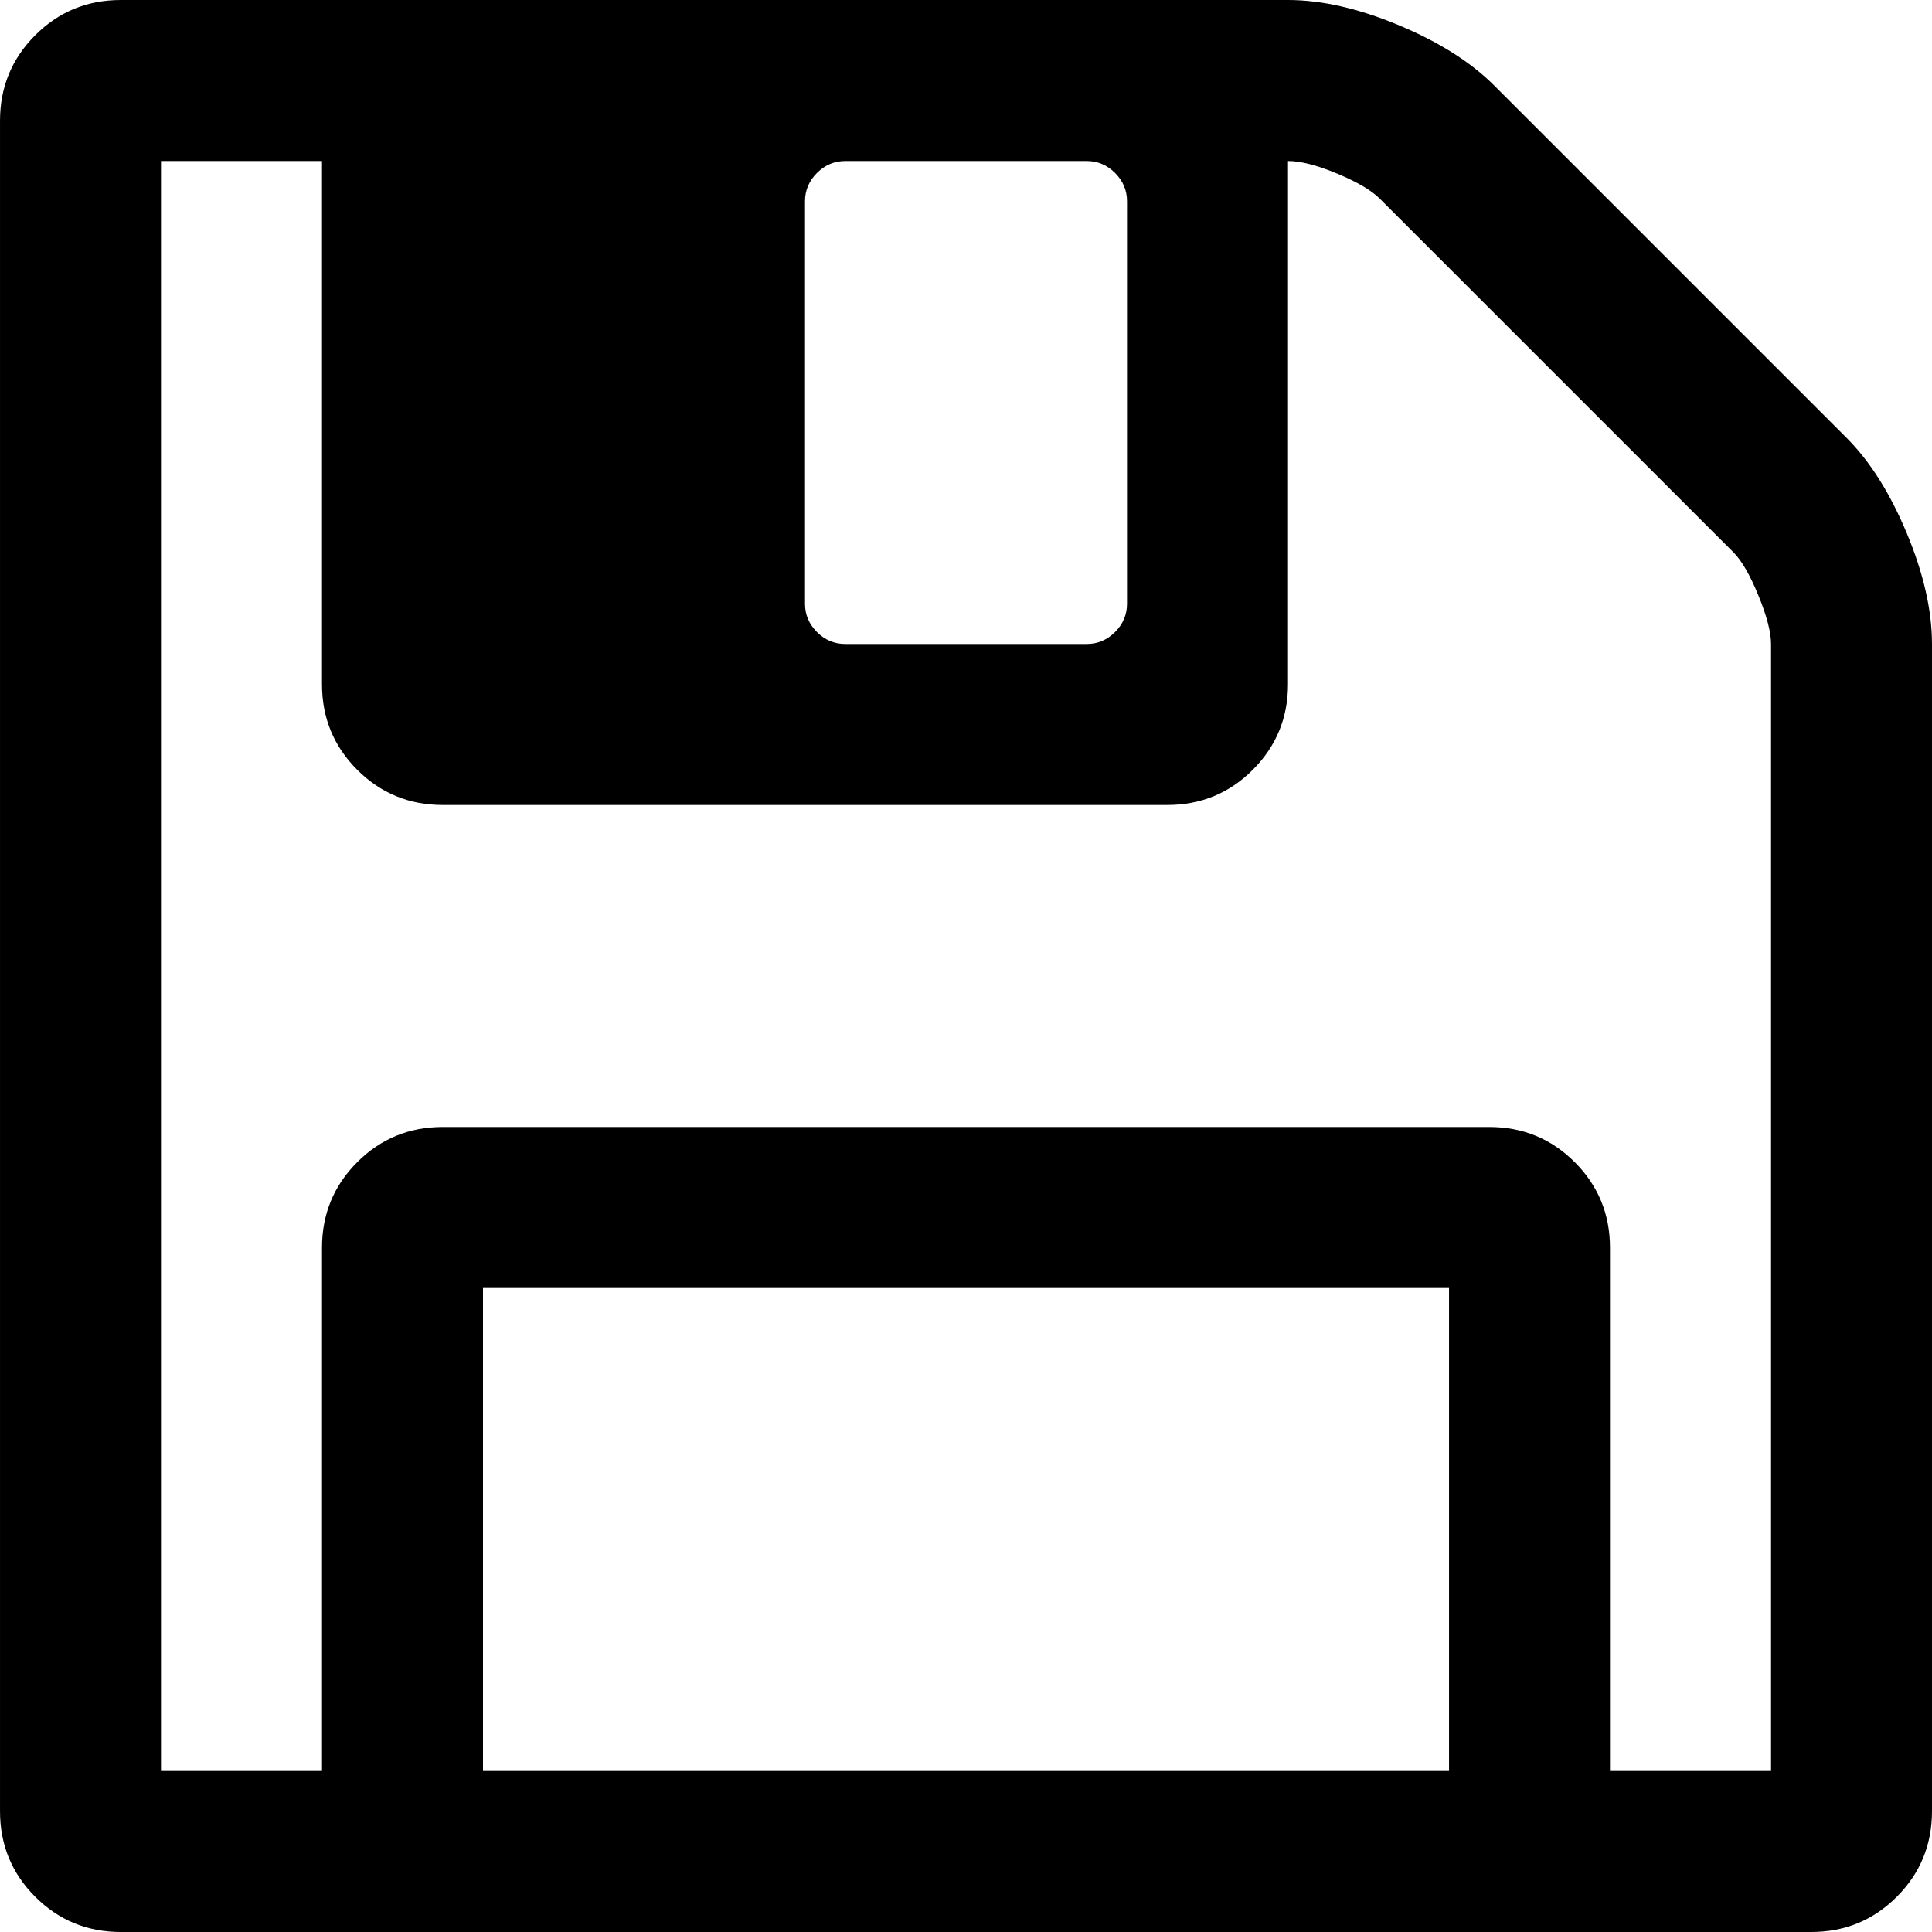
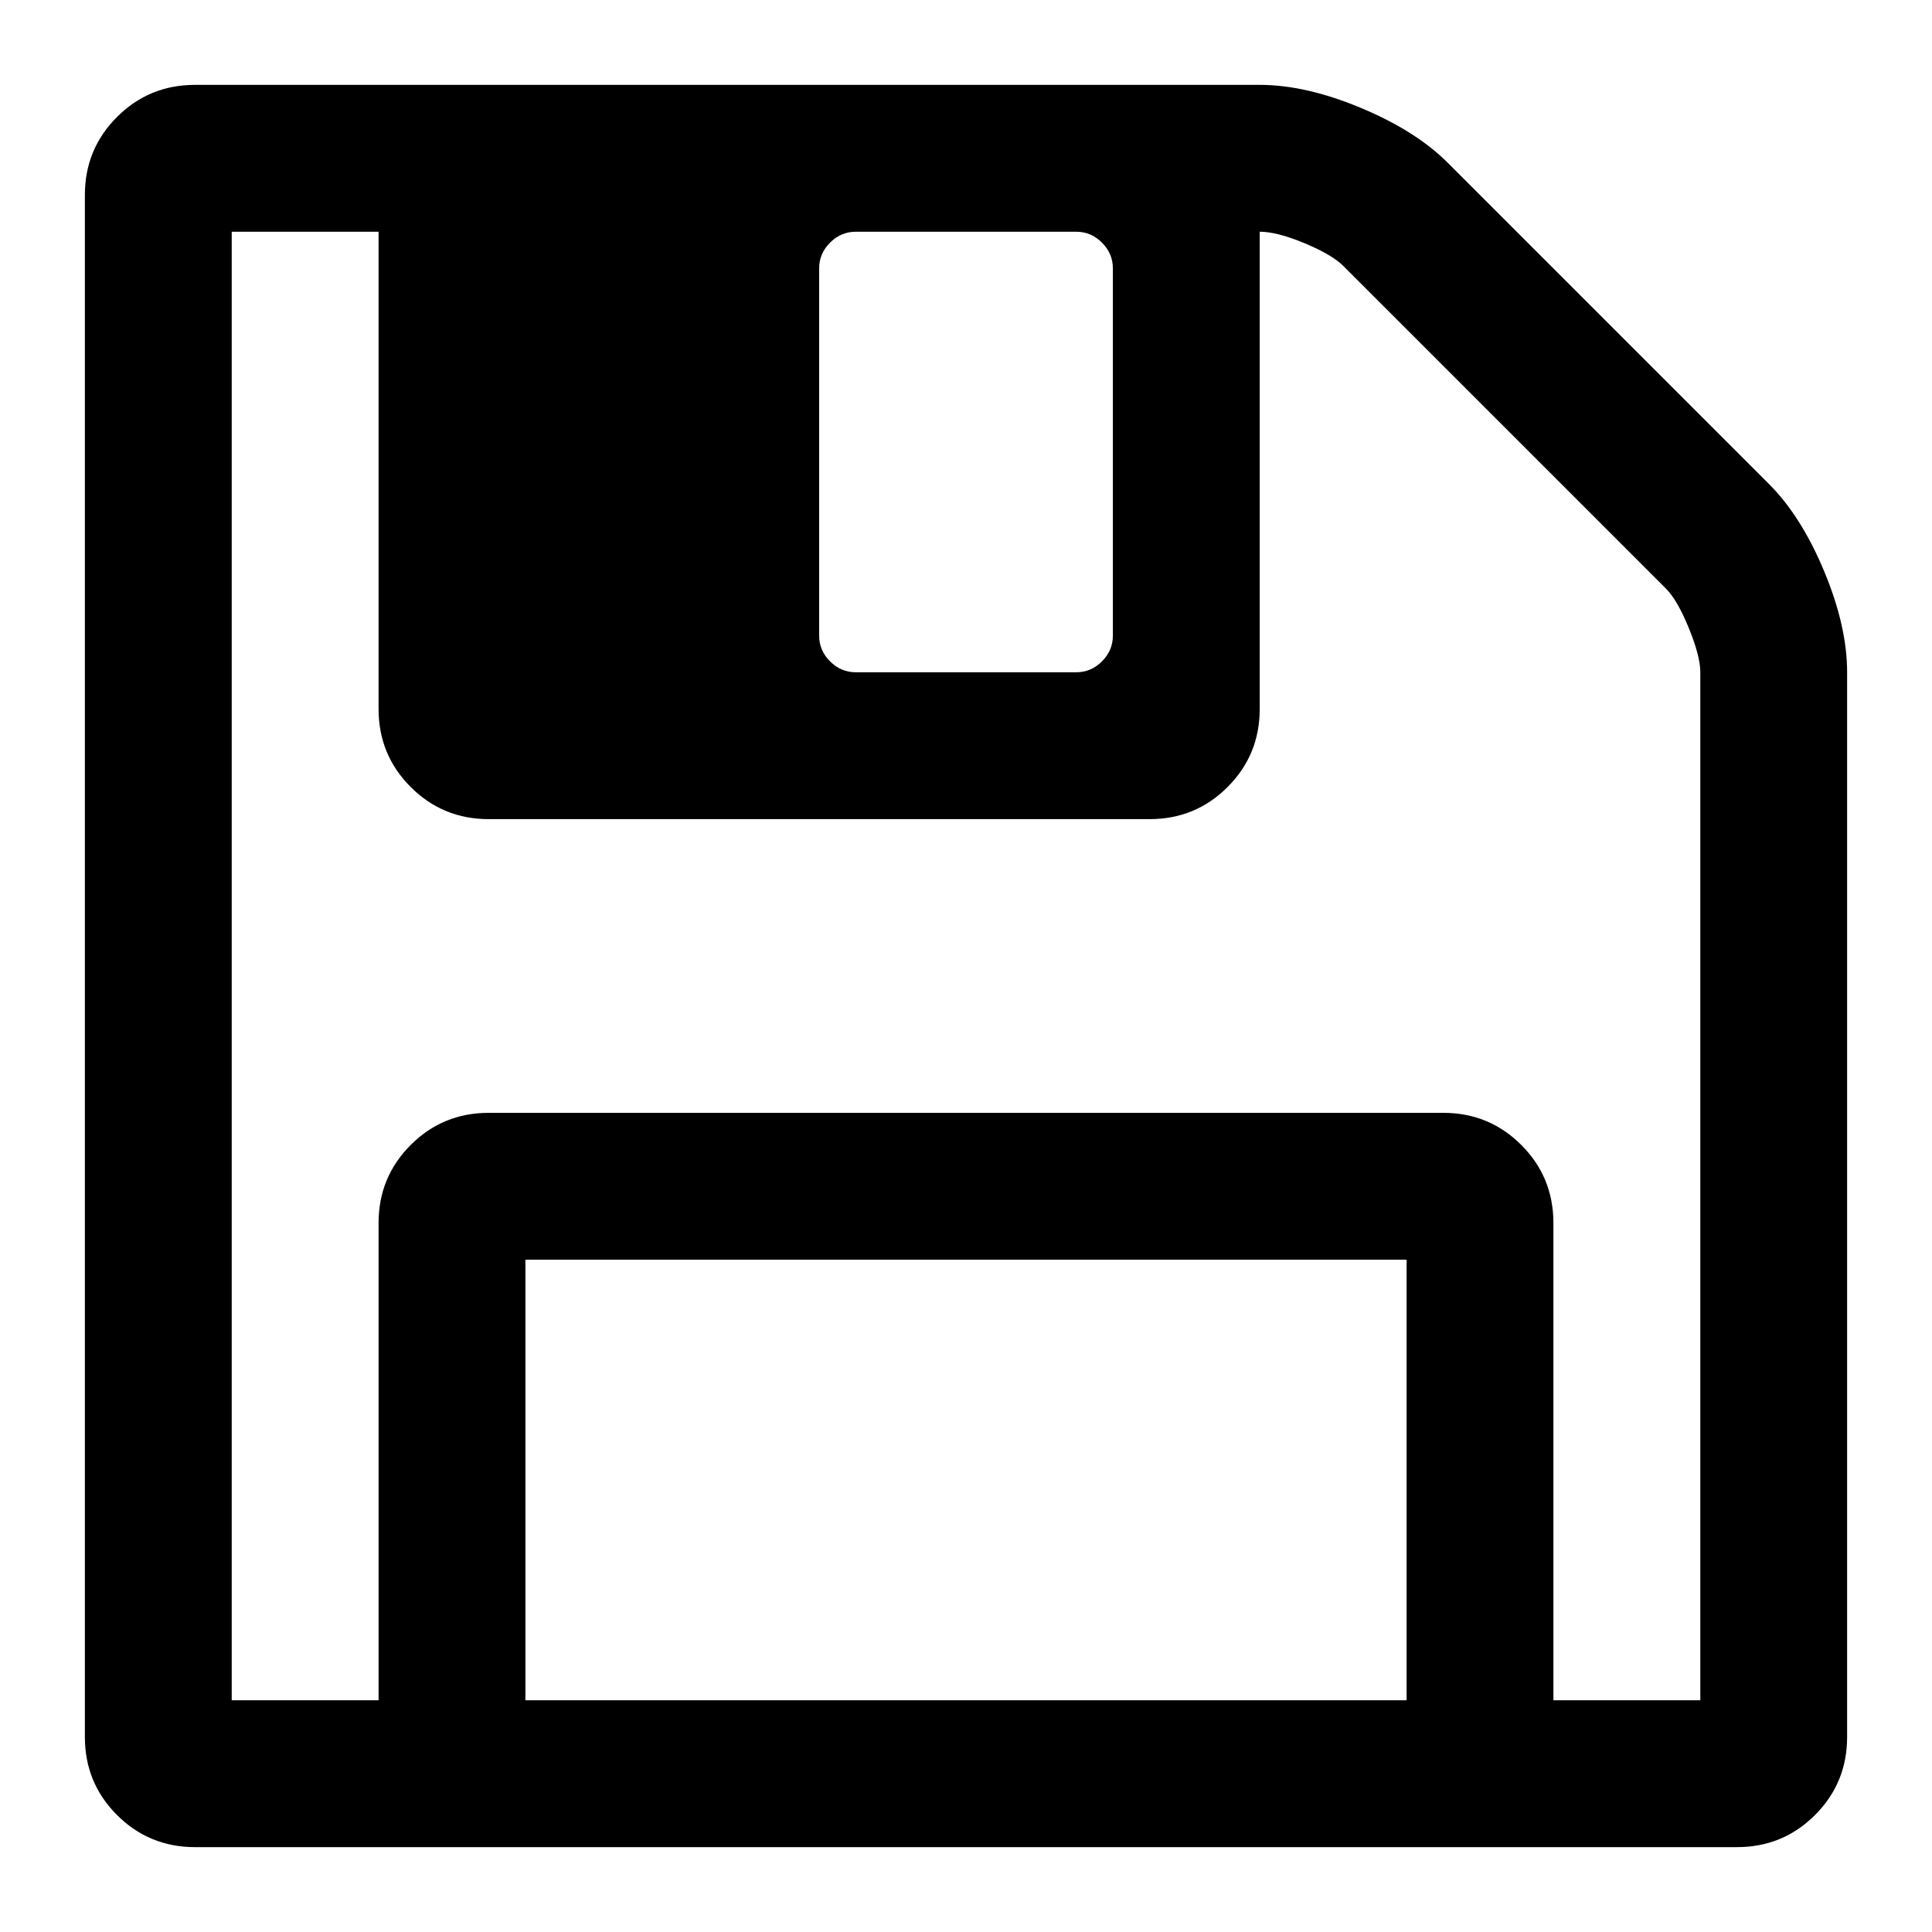
<svg xmlns="http://www.w3.org/2000/svg" version="1.1" width="24" height="24" viewBox="0 0 438.533 438.533" xml:space="preserve">
  <defs>
</defs>
-   <g transform="matrix(1 0 0 1 219.27 219.27)" id="bdoG5KrVMTNaFe6k5Utyv">
-     <path style="stroke: none; stroke-width: 1; stroke-dasharray: none; stroke-linecap: butt; stroke-dashoffset: 0; stroke-linejoin: miter; stroke-miterlimit: 4; fill: rgb(0,0,0); fill-rule: nonzero; opacity: 1;" vector-effect="non-scaling-stroke" transform=" translate(-219.27, -219.27)" d="M 432.823 121.049 C 429.017 111.917 424.446 104.682 419.114 99.354 L 339.173 19.412 C 333.848 14.087 326.613 9.517 317.477 5.708 C 308.346 1.903 299.969 0 292.357 0 L 27.409 0 C 19.798 0 13.325 2.663 7.995 7.993 C 2.665 13.32 0.003 19.792 0.003 27.407 L 0.003 411.126 C 0.003 418.743 2.665 425.215 7.995 430.543 C 13.325 435.868 19.798 438.534 27.409 438.534 L 411.127 438.534 C 418.745 438.534 425.216 435.868 430.544 430.543 C 435.869 425.215 438.531 418.743 438.531 411.126 L 438.531 146.178 C 438.531 138.562 436.629 130.188 432.823 121.049 z M 182.725 45.677 C 182.725 43.203 183.63 41.066 185.439 39.254 C 187.246 37.45 189.388 36.546 191.862 36.546 L 246.681 36.546 C 249.149 36.546 251.29 37.448 253.098 39.254 C 254.911 41.066 255.815 43.203 255.815 45.677 L 255.815 137.039 C 255.815 139.517 254.905 141.657 253.098 143.466 C 251.29 145.269 249.149 146.174 246.681 146.174 L 191.862 146.174 C 189.388 146.174 187.245 145.272 185.439 143.466 C 183.63 141.654 182.725 139.517 182.725 137.039 L 182.725 45.677 z M 328.906 401.991 L 109.633 401.991 L 109.633 292.355 L 328.906 292.355 L 328.906 401.991 z M 402 401.991 L 365.448 401.991 L 365.441 401.991 L 365.441 283.218 C 365.441 275.601 362.778 269.133 357.45 263.801 C 352.122 258.473 345.65 255.807 338.04 255.807 L 100.498 255.807 C 92.884 255.807 86.411 258.473 81.081 263.801 C 75.754 269.129 73.089 275.601 73.089 283.218 L 73.089 401.991 L 36.544 401.991 L 36.544 36.542 L 73.088 36.542 L 73.088 155.313 C 73.088 162.928 75.75 169.397 81.08 174.727 C 86.41 180.054 92.883 182.72 100.497 182.72 L 264.953 182.72 C 272.563 182.72 279.042 180.054 284.363 174.727 C 289.688 169.4 292.357 162.928 292.357 155.313 L 292.357 36.542 C 295.211 36.542 298.92 37.492 303.493 39.395 C 308.065 41.297 311.299 43.2 313.202 45.103 L 393.434 125.333 C 395.336 127.236 397.24 130.523 399.142 135.184 C 401.051 139.849 401.999 143.514 401.999 146.178 L 401.999 401.991 z" stroke-linecap="round" />
+   <g transform="matrix(0.9121424 0 0 0.9121424 219.2665 219.2665)" id="Kjr4Z-VfUzYjy1ByudbdH">
+     <path style="stroke: none; stroke-width: 1; stroke-dasharray: none; stroke-linecap: butt; stroke-dashoffset: 0; stroke-linejoin: miter; stroke-miterlimit: 4; fill: rgb(0,0,0); fill-rule: nonzero; opacity: 1;" transform=" translate(0, 0)" d="M 213.556 -98.218 C 209.75 -107.35 205.179 -114.585 199.847 -119.913 L 119.906 -199.855 C 114.581 -205.18 107.346 -209.75 98.21 -213.559 C 89.079 -217.364 80.702 -219.267 73.09 -219.267 L -191.858 -219.267 C -199.469 -219.267 -205.942 -216.604 -211.272 -211.274 C -216.602 -205.947 -219.264 -199.475 -219.264 -191.86 L -219.264 191.859 C -219.264 199.476 -216.602 205.948 -211.272 211.276 C -205.942 216.601 -199.469 219.267 -191.858 219.267 L 191.86 219.267 C 199.478 219.267 205.949 216.601 211.277 211.276 C 216.602 205.948 219.264 199.476 219.264 191.859 L 219.264 -73.089 C 219.264 -80.705 217.362 -89.079 213.556 -98.218 z M -36.542 -173.59 C -36.542 -176.064 -35.637 -178.201 -33.828 -180.013 C -32.021 -181.817 -29.879 -182.721 -27.405 -182.721 L 27.414 -182.721 C 29.882 -182.721 32.023 -181.819 33.831 -180.013 C 35.644 -178.201 36.548 -176.064 36.548 -173.59 L 36.548 -82.228 C 36.548 -79.75 35.638 -77.61 33.831 -75.801 C 32.023 -73.998 29.882 -73.093 27.414 -73.093 L -27.405 -73.093 C -29.879 -73.093 -32.022 -73.995 -33.828 -75.801 C -35.637 -77.613 -36.542 -79.75 -36.542 -82.228 L -36.542 -173.59 z M 109.639 182.724 L -109.634 182.724 L -109.634 73.088 L 109.639 73.088 z M 182.733 182.724 L 146.181 182.724 L 146.174 182.724 L 146.174 63.951 C 146.174 56.334 143.511 49.866 138.183 44.534 C 132.855 39.206 126.383 36.54 118.773 36.54 L -118.769 36.54 C -126.383 36.54 -132.856 39.206 -138.186 44.534 C -143.513 49.862 -146.178 56.334 -146.178 63.951 L -146.178 182.724 L -182.723 182.724 L -182.723 -182.725 L -146.179 -182.725 L -146.179 -63.954 C -146.179 -56.339 -143.517 -49.87 -138.187 -44.54 C -132.857 -39.213 -126.384 -36.547 -118.77 -36.547 L 45.686 -36.547 C 53.296 -36.547 59.775 -39.213 65.096 -44.54 C 70.421 -49.867 73.09 -56.339 73.09 -63.954 L 73.09 -182.725 C 75.944 -182.725 79.653 -181.775 84.226 -179.872 C 88.798 -177.97 92.032 -176.067 93.935 -174.164 L 174.167 -93.934 C 176.069 -92.031 177.973 -88.744 179.875 -84.083 C 181.784 -79.418 182.732 -75.753 182.732 -73.089 L 182.732 182.724 z" stroke-linecap="round" />
  </g>
</svg>
